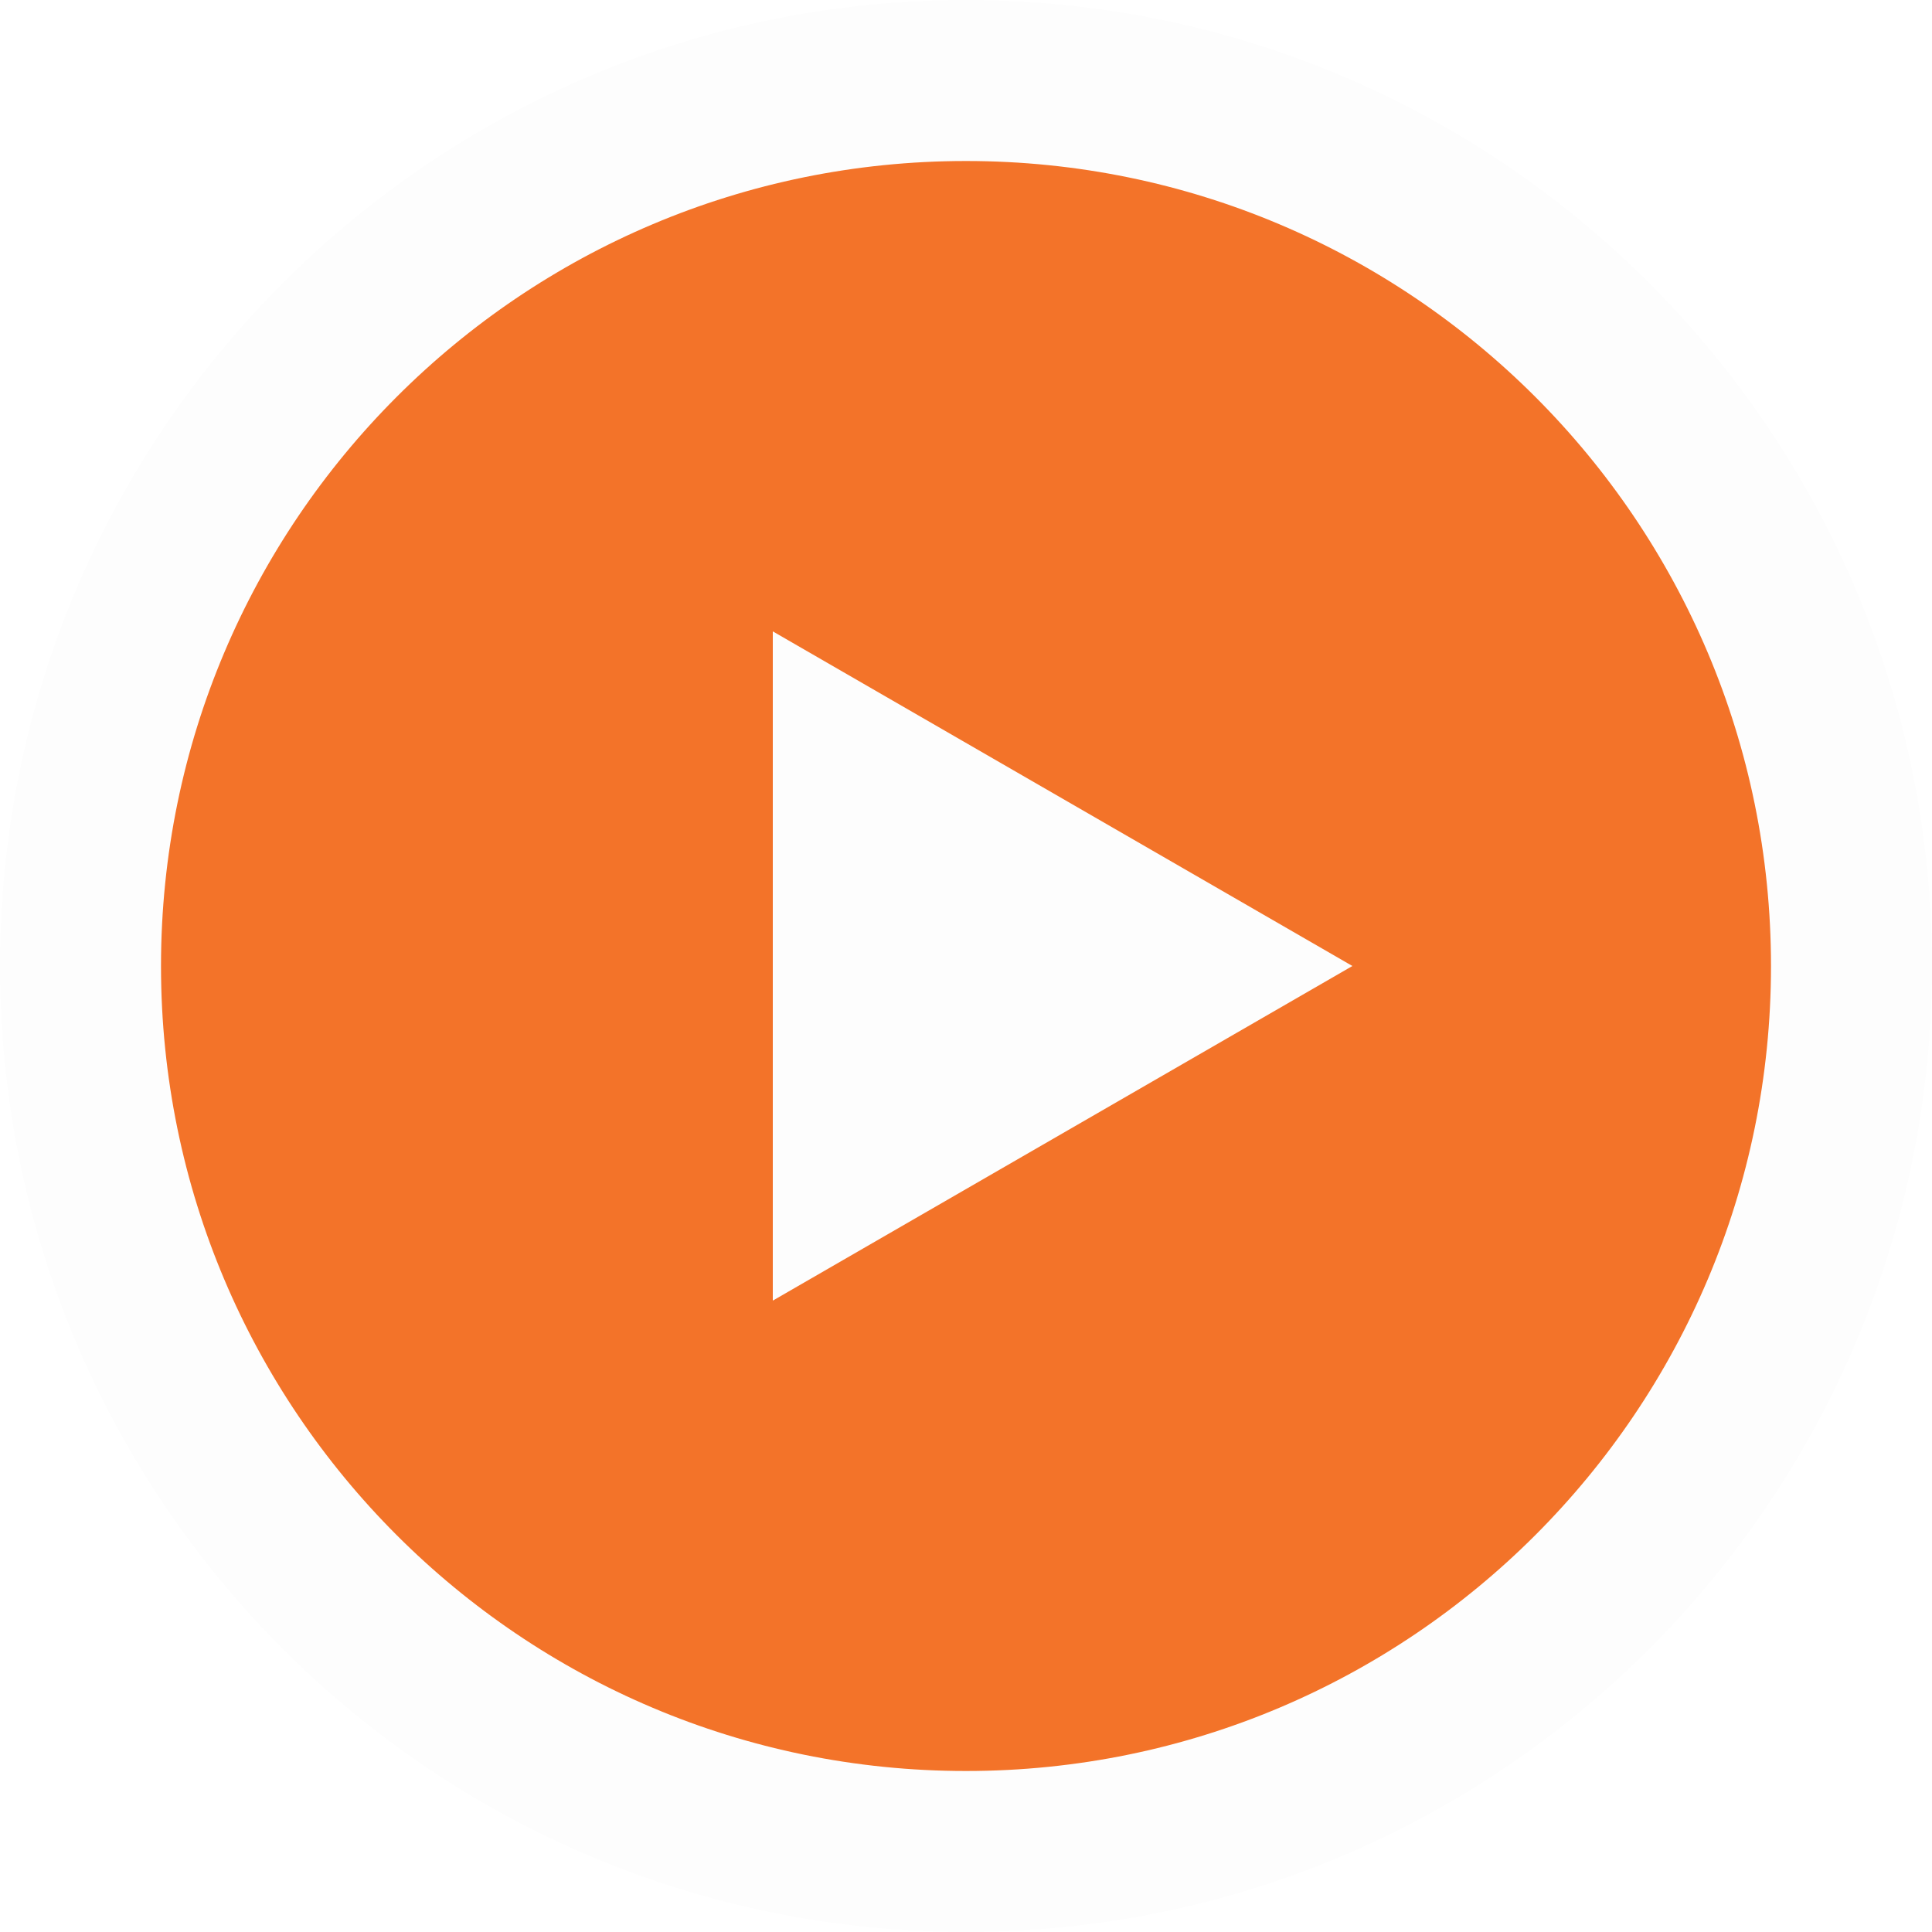
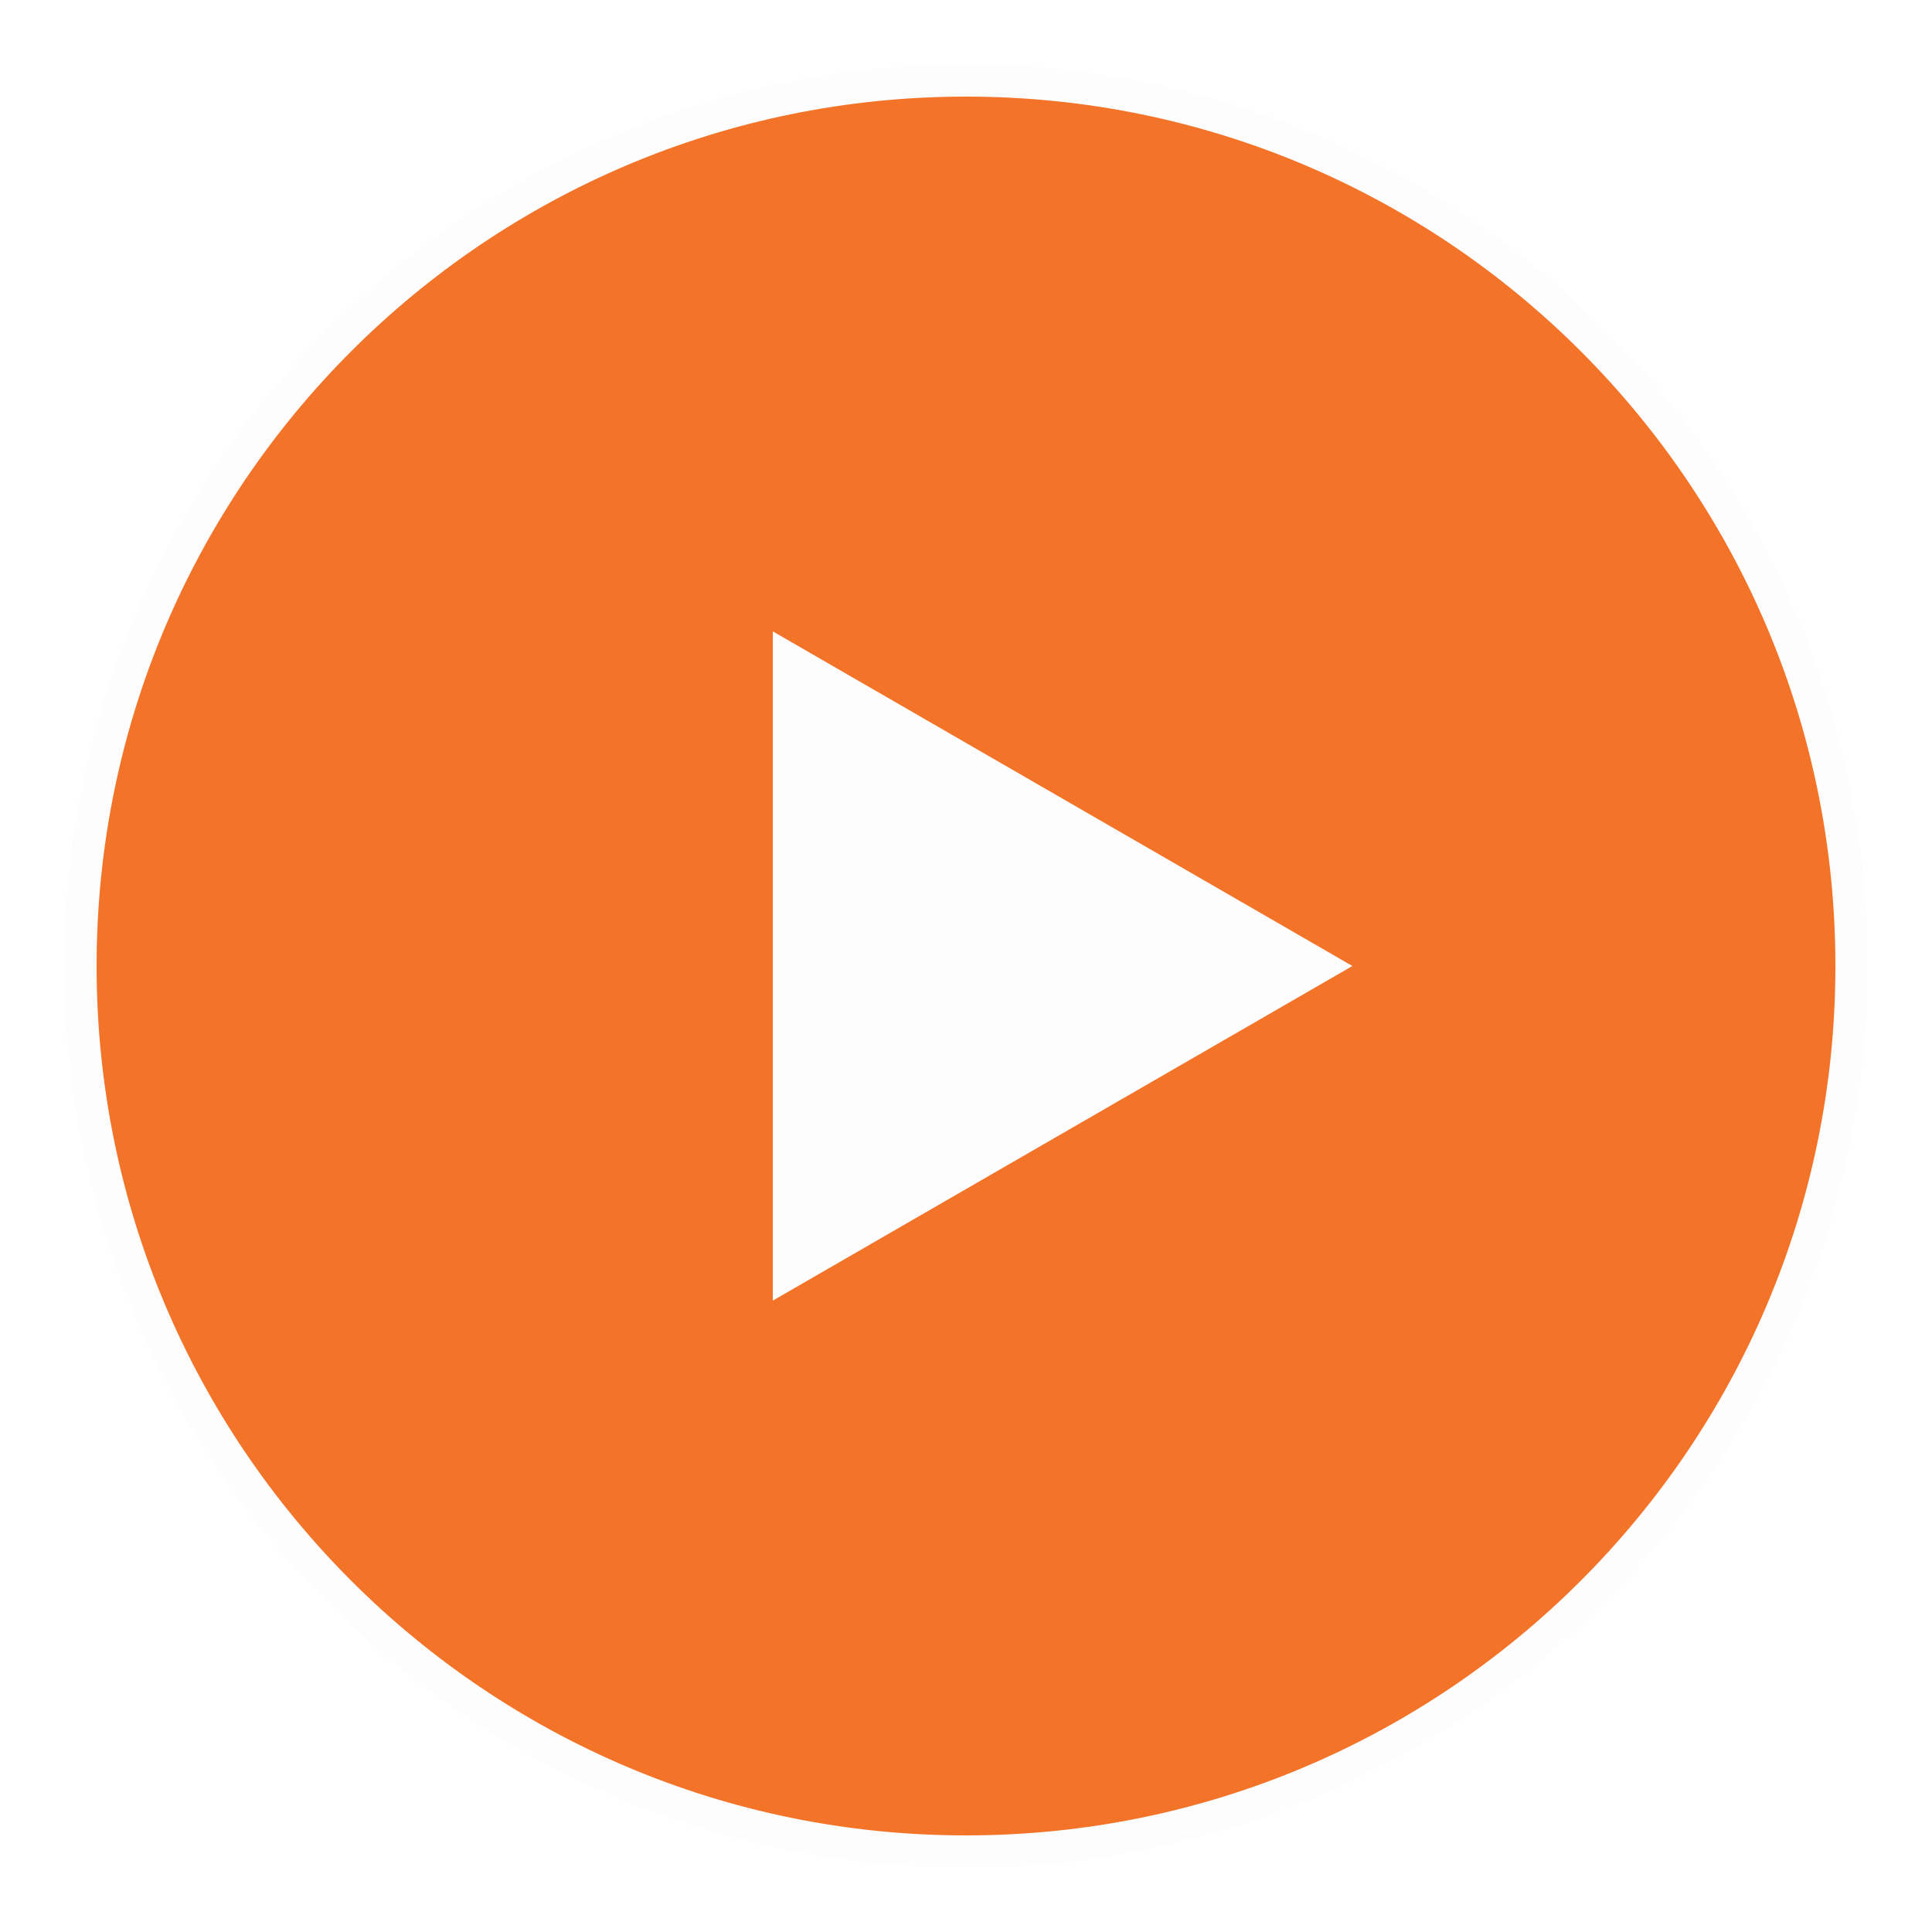
<svg xmlns="http://www.w3.org/2000/svg" width="60" height="60" viewBox="0 0 60 60" fill="none">
-   <circle cx="30" cy="30" r="27.5" fill="#F37329" stroke="#FDFDFD" stroke-width="5" />
+   <circle cx="30" cy="30" r="27.5" fill="#F37329" stroke="#FDFDFD" strokeWidth="5" />
  <path d="M42 30L24 40.392L24 19.608L42 30Z" fill="#FDFDFD" />
</svg>
